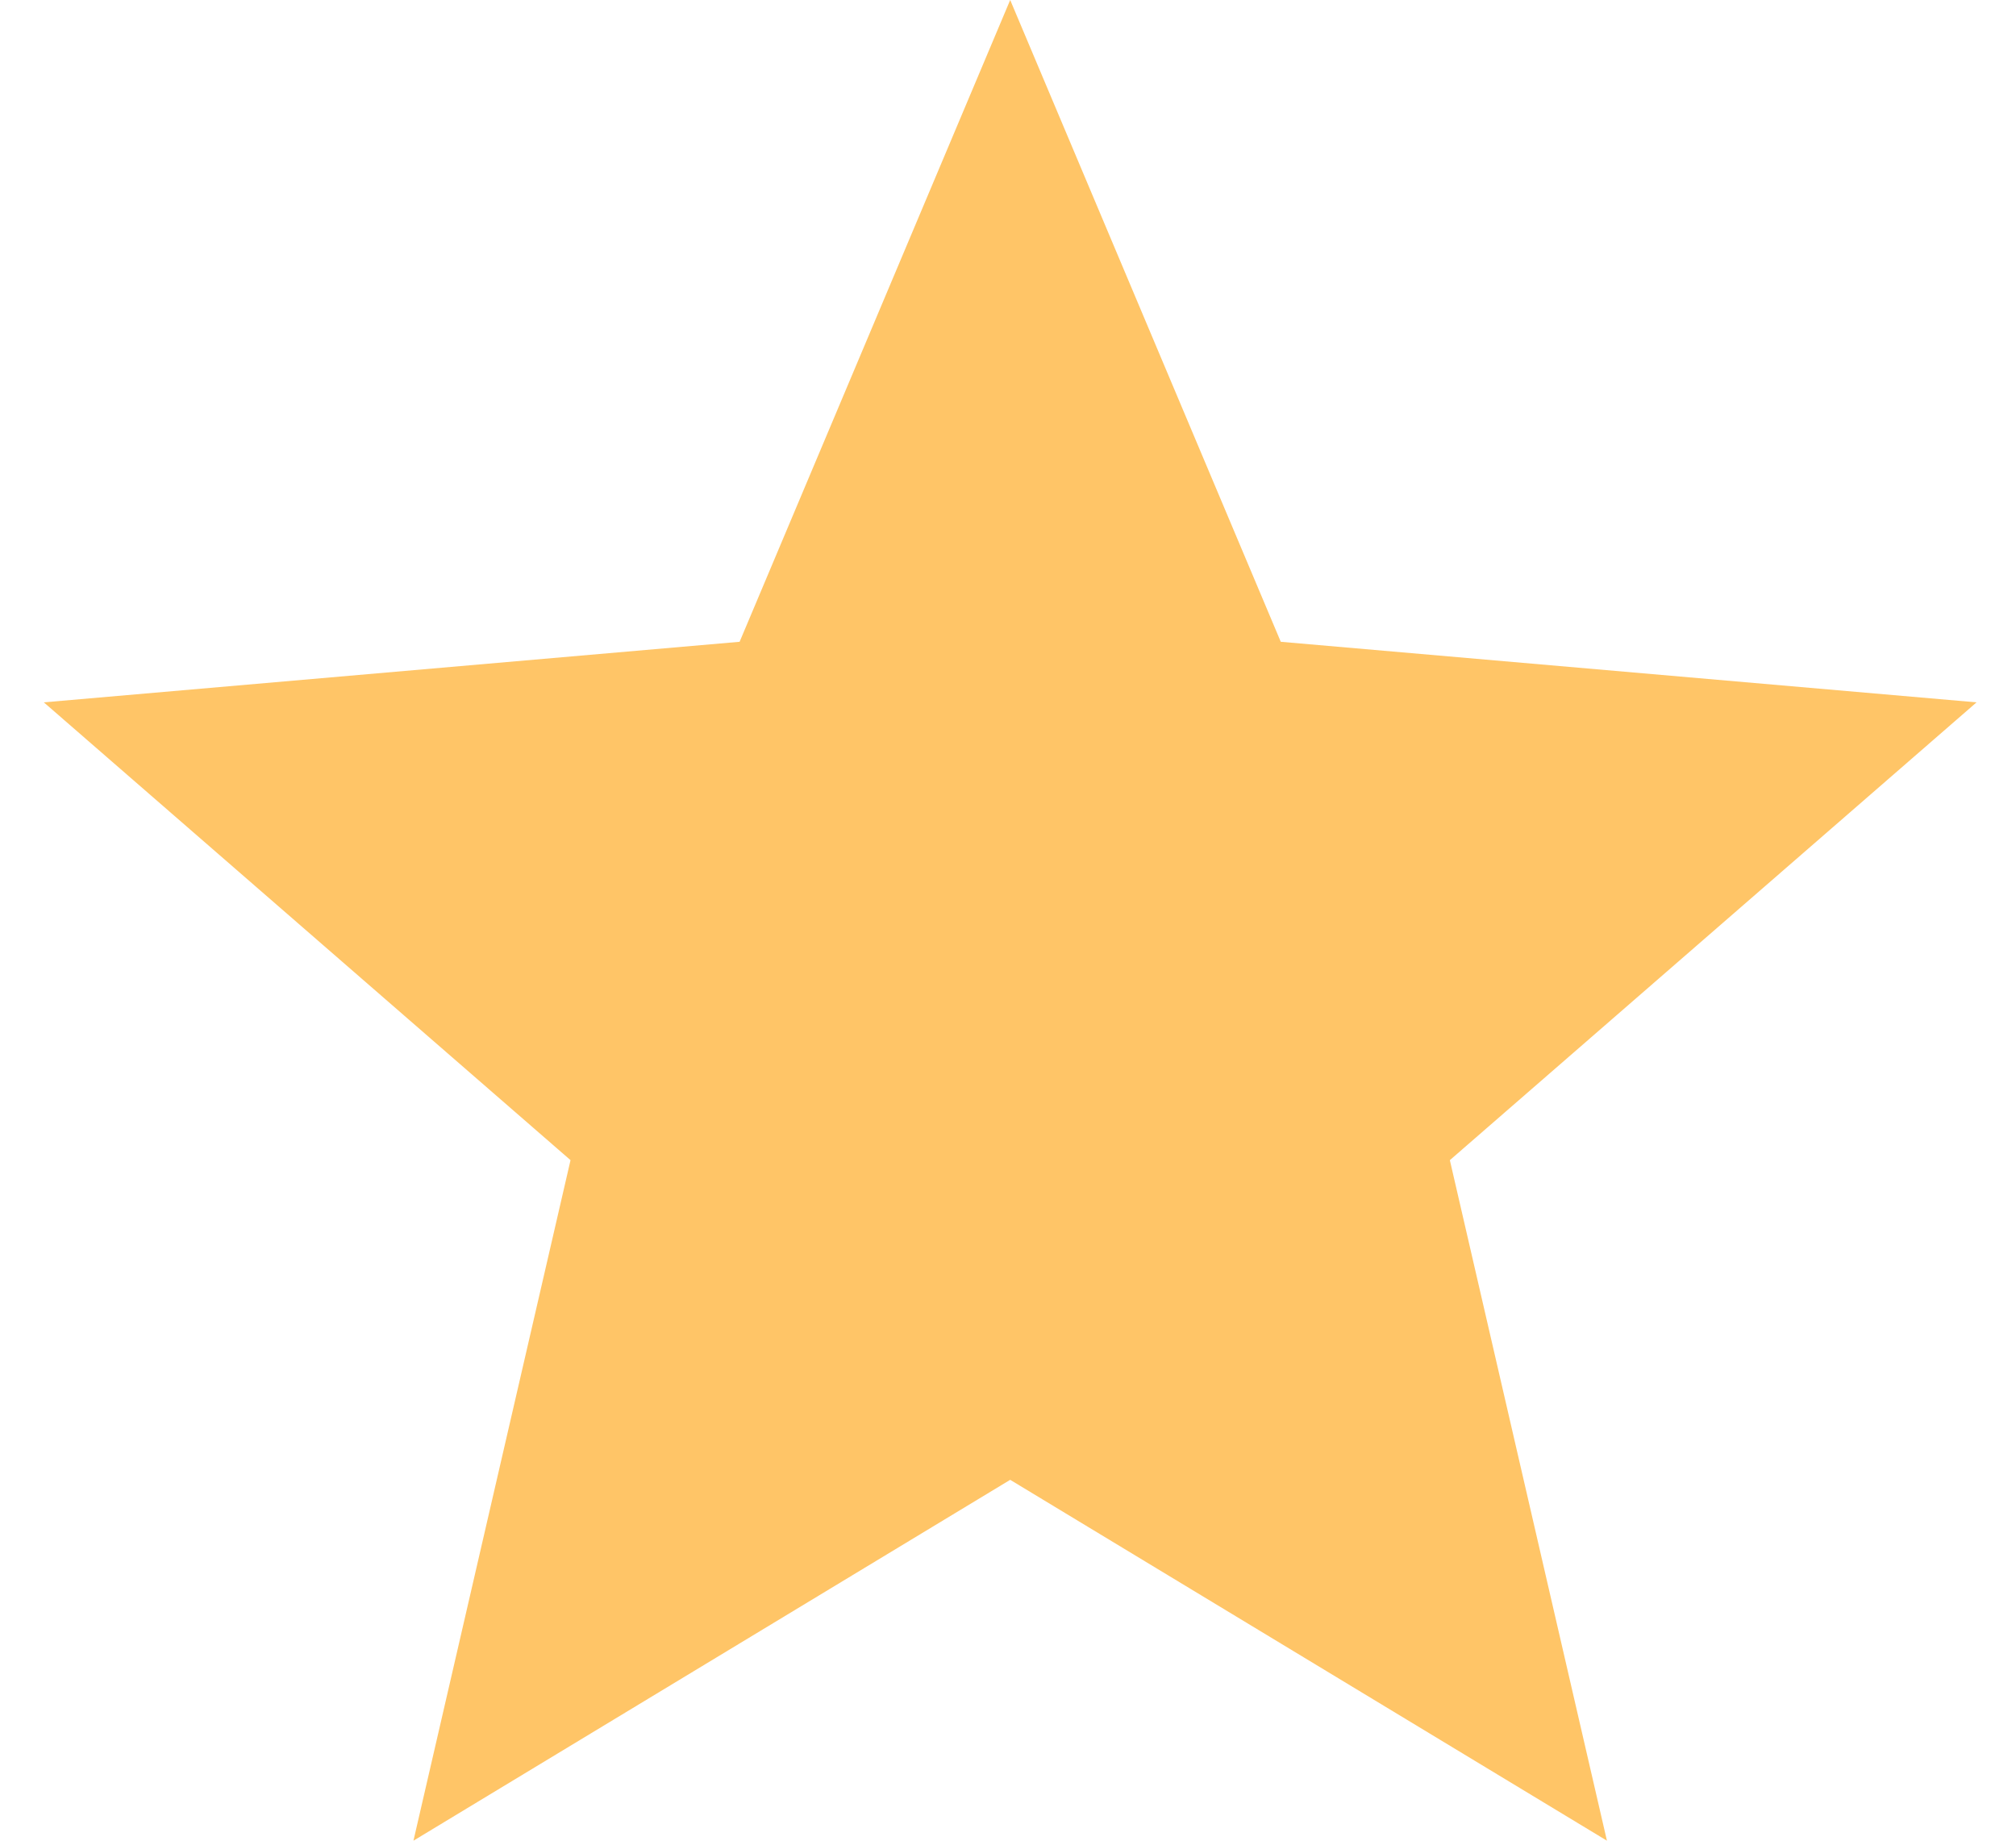
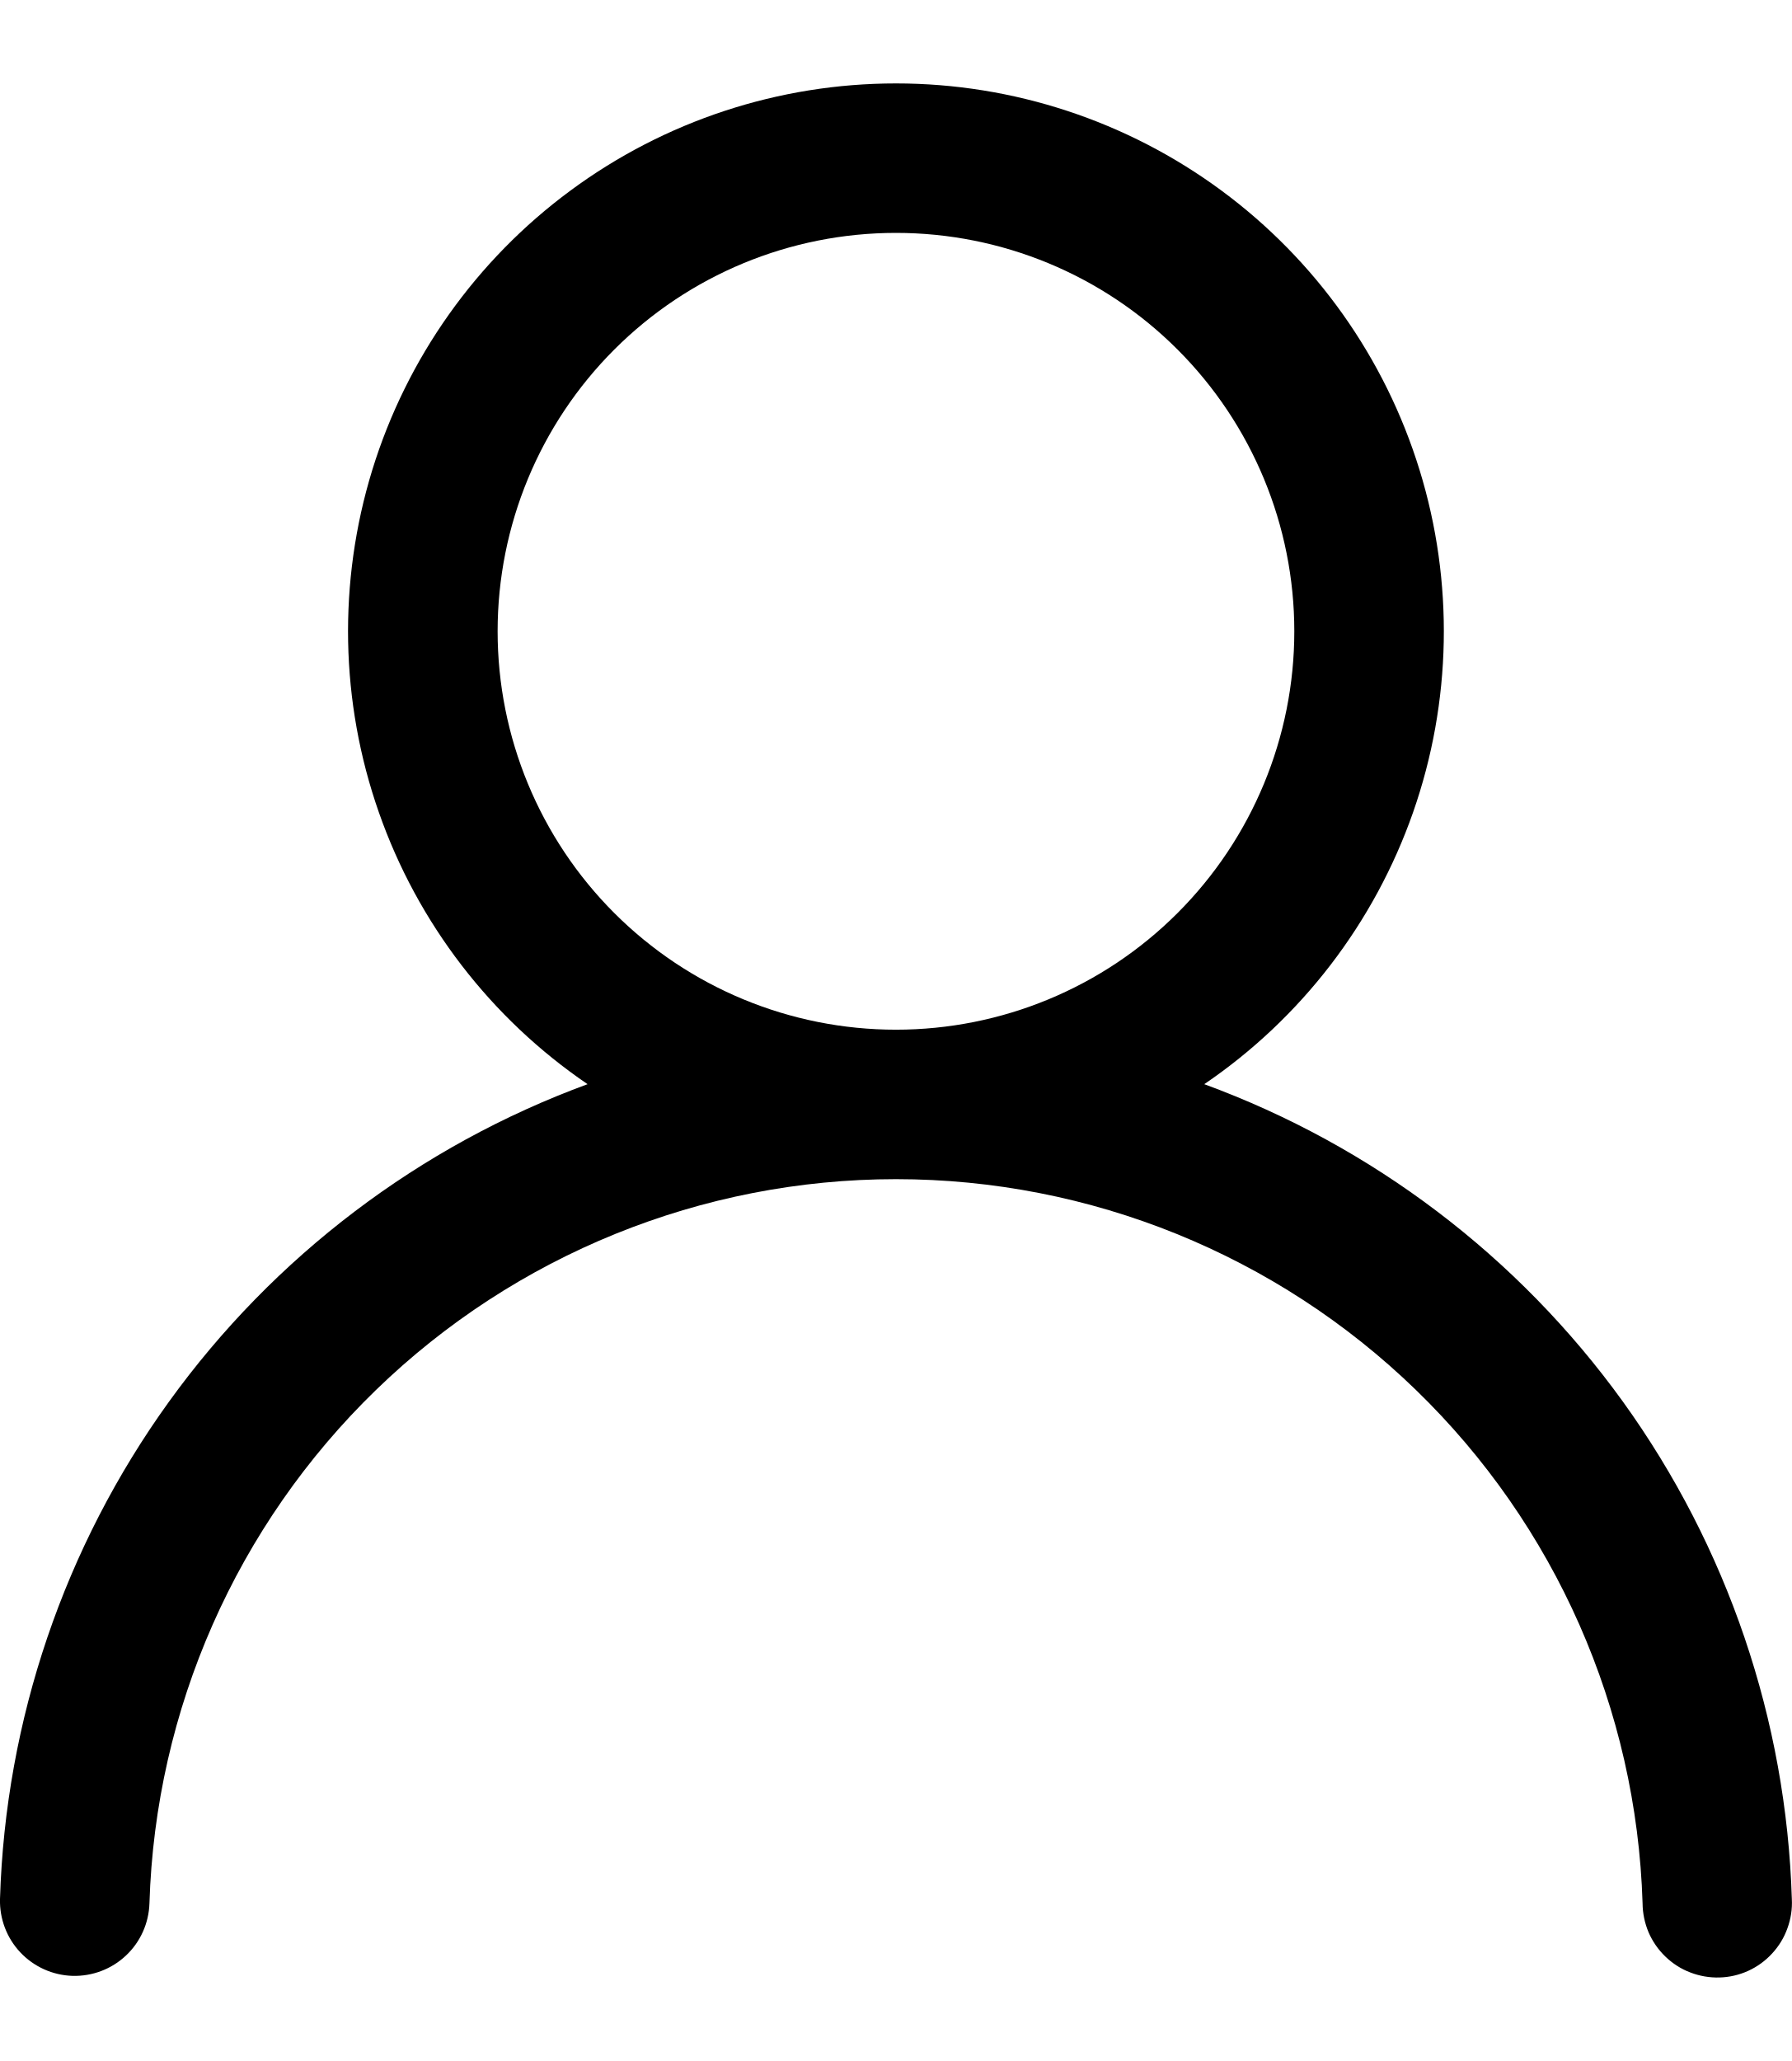
- <svg xmlns="http://www.w3.org/2000/svg" width="23" height="21" viewBox="0 0 23 21" fill="none">
-   <path d="M4.717 21L6.509 13.236L0.5 8.013L8.438 7.322L11.525 0L14.612 7.322L22.55 8.013L16.541 13.236L18.333 21L11.525 16.883L4.717 21Z" fill="#FFC567" />
+ <svg xmlns="http://www.w3.org/2000/svg" width="20" height="23" viewBox="0 0 20 23" fill="none">
+   <path d="M10 0.931C11.307 0.931 12.58 1.35 13.632 2.126C14.684 2.902 15.459 3.995 15.844 5.245C16.229 6.494 16.203 7.834 15.771 9.067C15.338 10.301 14.522 11.364 13.441 12.099C15.317 12.787 16.944 14.021 18.113 15.641C19.281 17.262 19.938 19.195 19.999 21.192C20.005 21.303 19.988 21.414 19.95 21.518C19.913 21.623 19.854 21.719 19.779 21.8C19.704 21.882 19.613 21.948 19.512 21.994C19.411 22.04 19.302 22.065 19.191 22.068C19.08 22.071 18.969 22.052 18.866 22.012C18.762 21.973 18.668 21.912 18.588 21.835C18.508 21.758 18.444 21.666 18.4 21.564C18.357 21.462 18.334 21.352 18.333 21.241C18.267 19.075 17.36 17.02 15.804 15.512C14.249 14.003 12.167 13.159 10 13.159C7.833 13.159 5.752 14.003 4.196 15.512C2.641 17.02 1.734 19.075 1.668 21.241C1.661 21.462 1.567 21.672 1.406 21.823C1.245 21.975 1.03 22.056 0.809 22.05C0.588 22.043 0.379 21.949 0.227 21.788C0.075 21.627 -0.006 21.412 0 21.191C0.061 19.194 0.718 17.261 1.887 15.641C3.056 14.021 4.683 12.787 6.558 12.099C5.478 11.364 4.661 10.301 4.229 9.067C3.796 7.834 3.771 6.494 4.155 5.245C4.54 3.995 5.316 2.902 6.368 2.126C7.419 1.35 8.692 0.931 10 0.931ZM5.554 7.045C5.554 8.224 6.022 9.355 6.856 10.189C7.69 11.023 8.82 11.491 10 11.491C11.179 11.491 12.31 11.023 13.143 10.189C13.977 9.355 14.446 8.224 14.446 7.045C14.446 5.866 13.977 4.735 13.143 3.901C12.31 3.067 11.179 2.599 10 2.599C8.82 2.599 7.69 3.067 6.856 3.901C6.022 4.735 5.554 5.866 5.554 7.045Z" fill="black" />
</svg>
